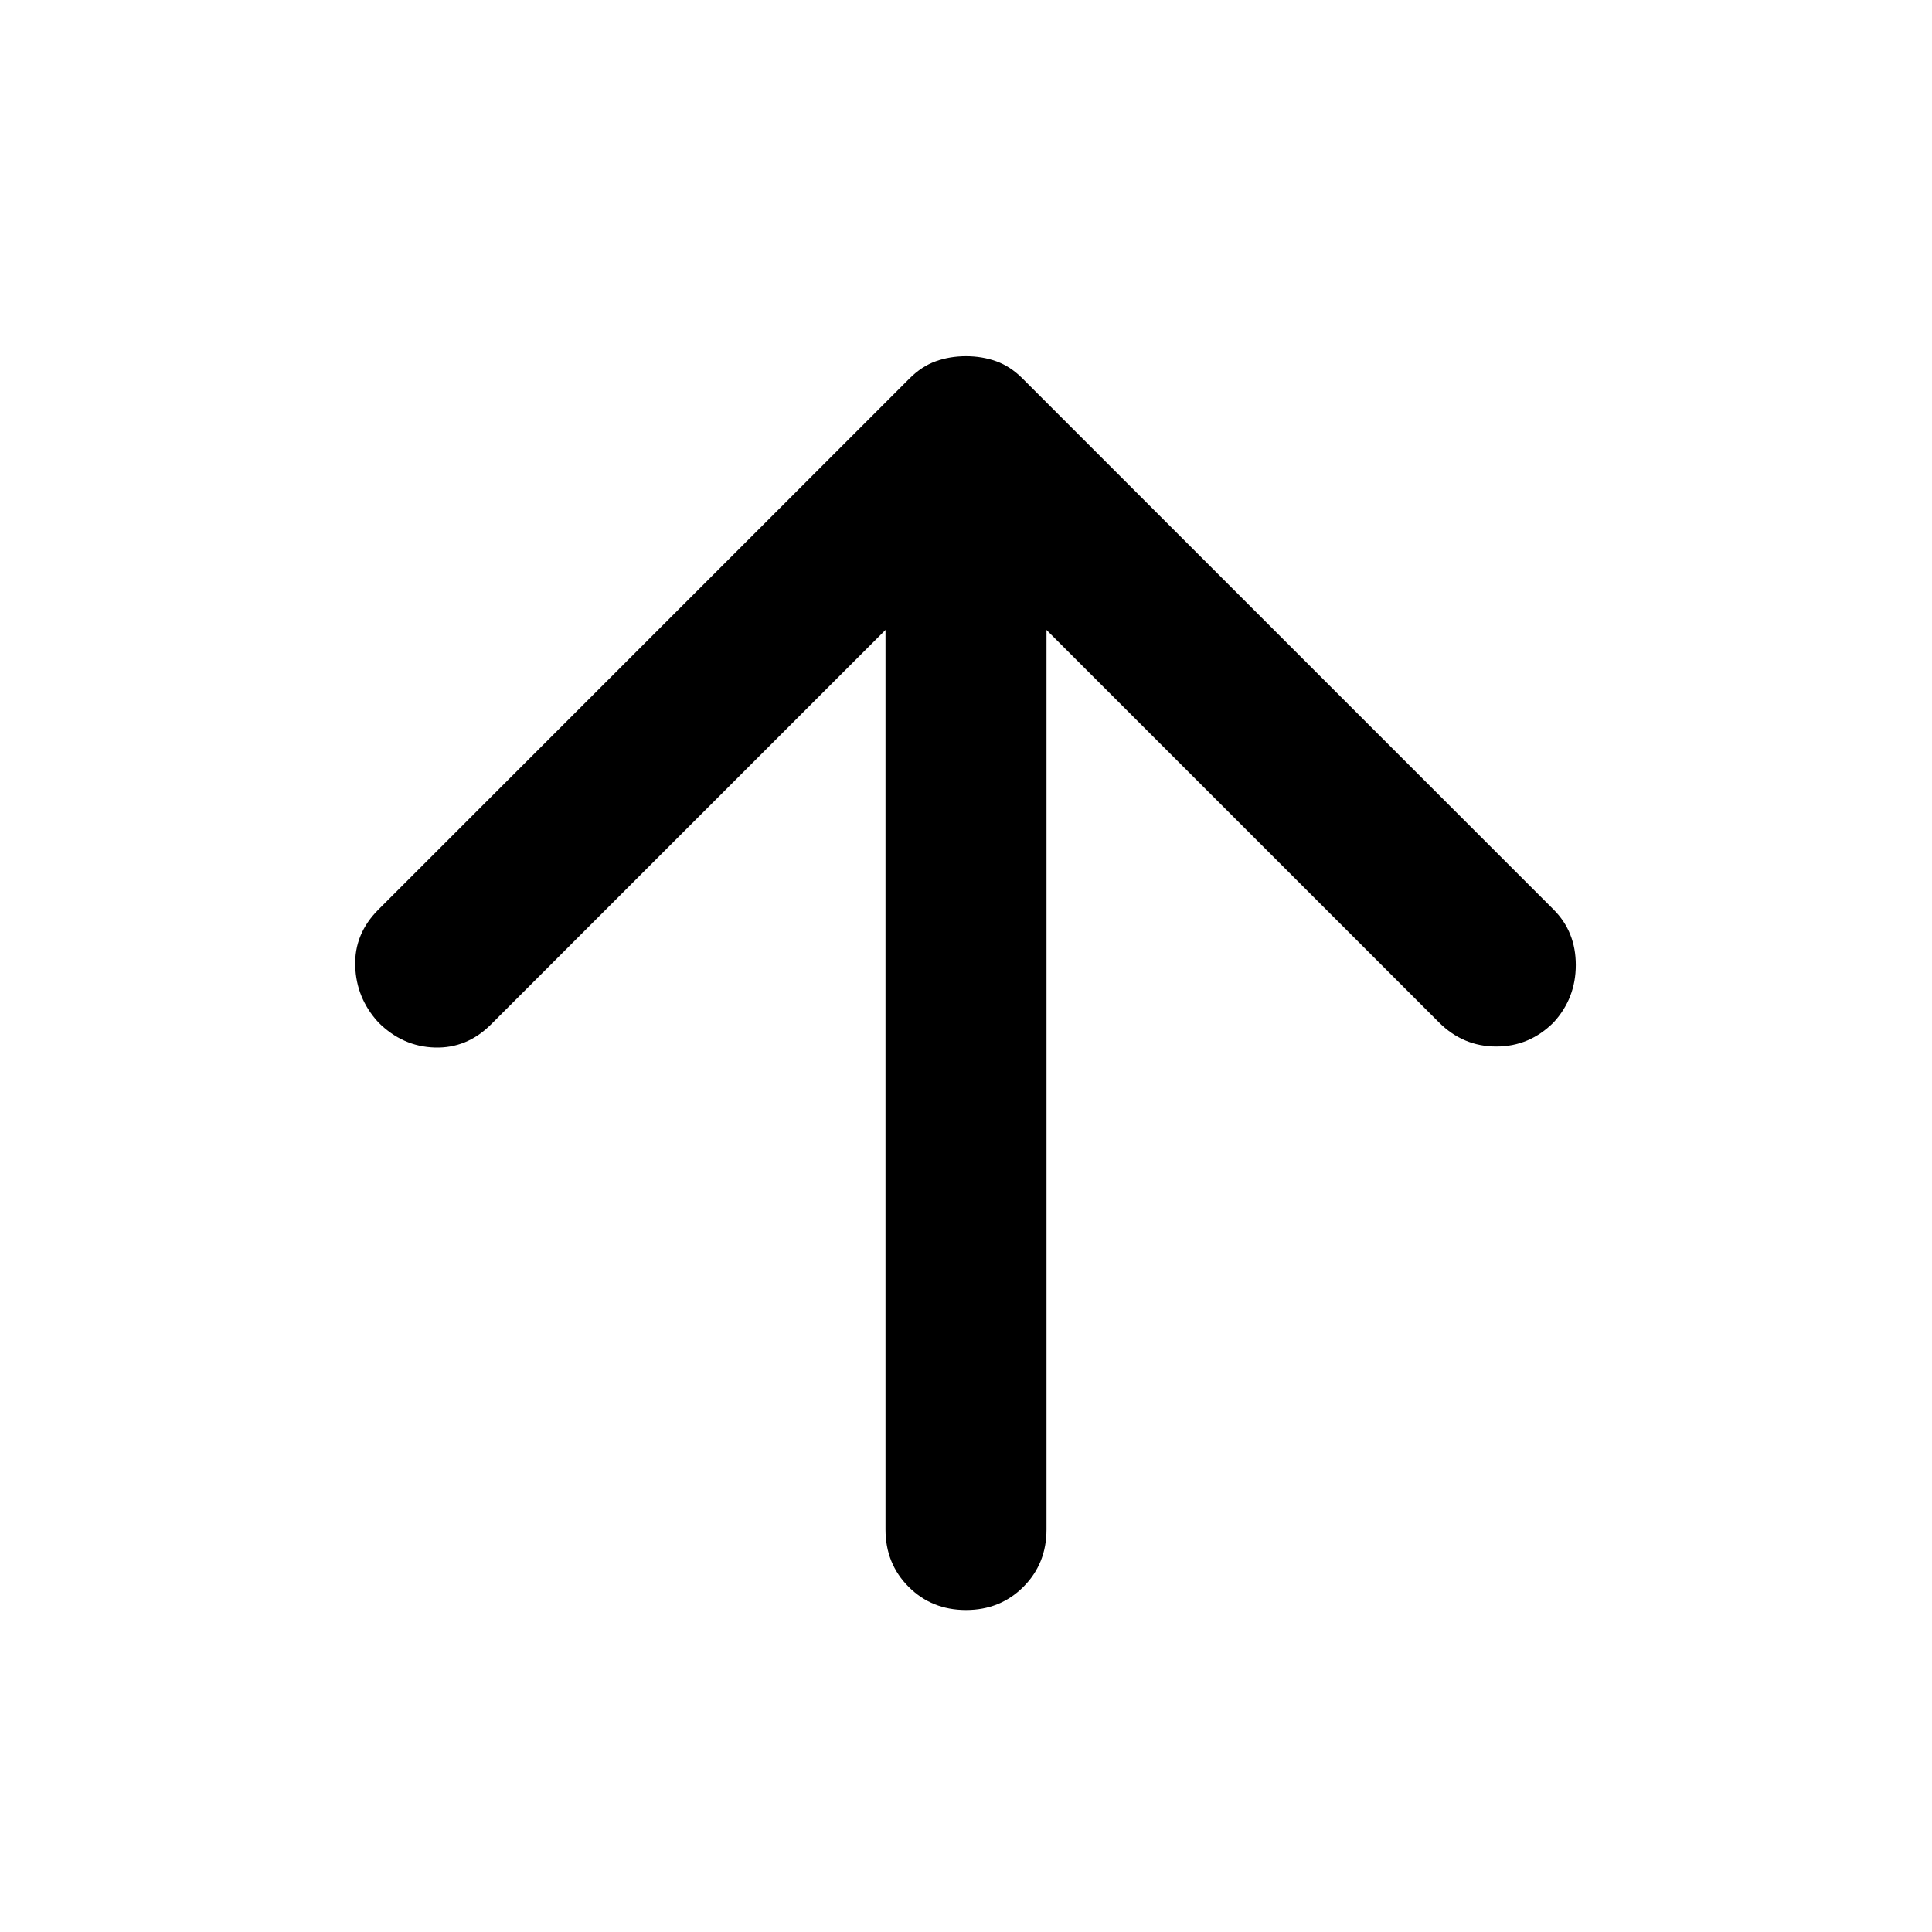
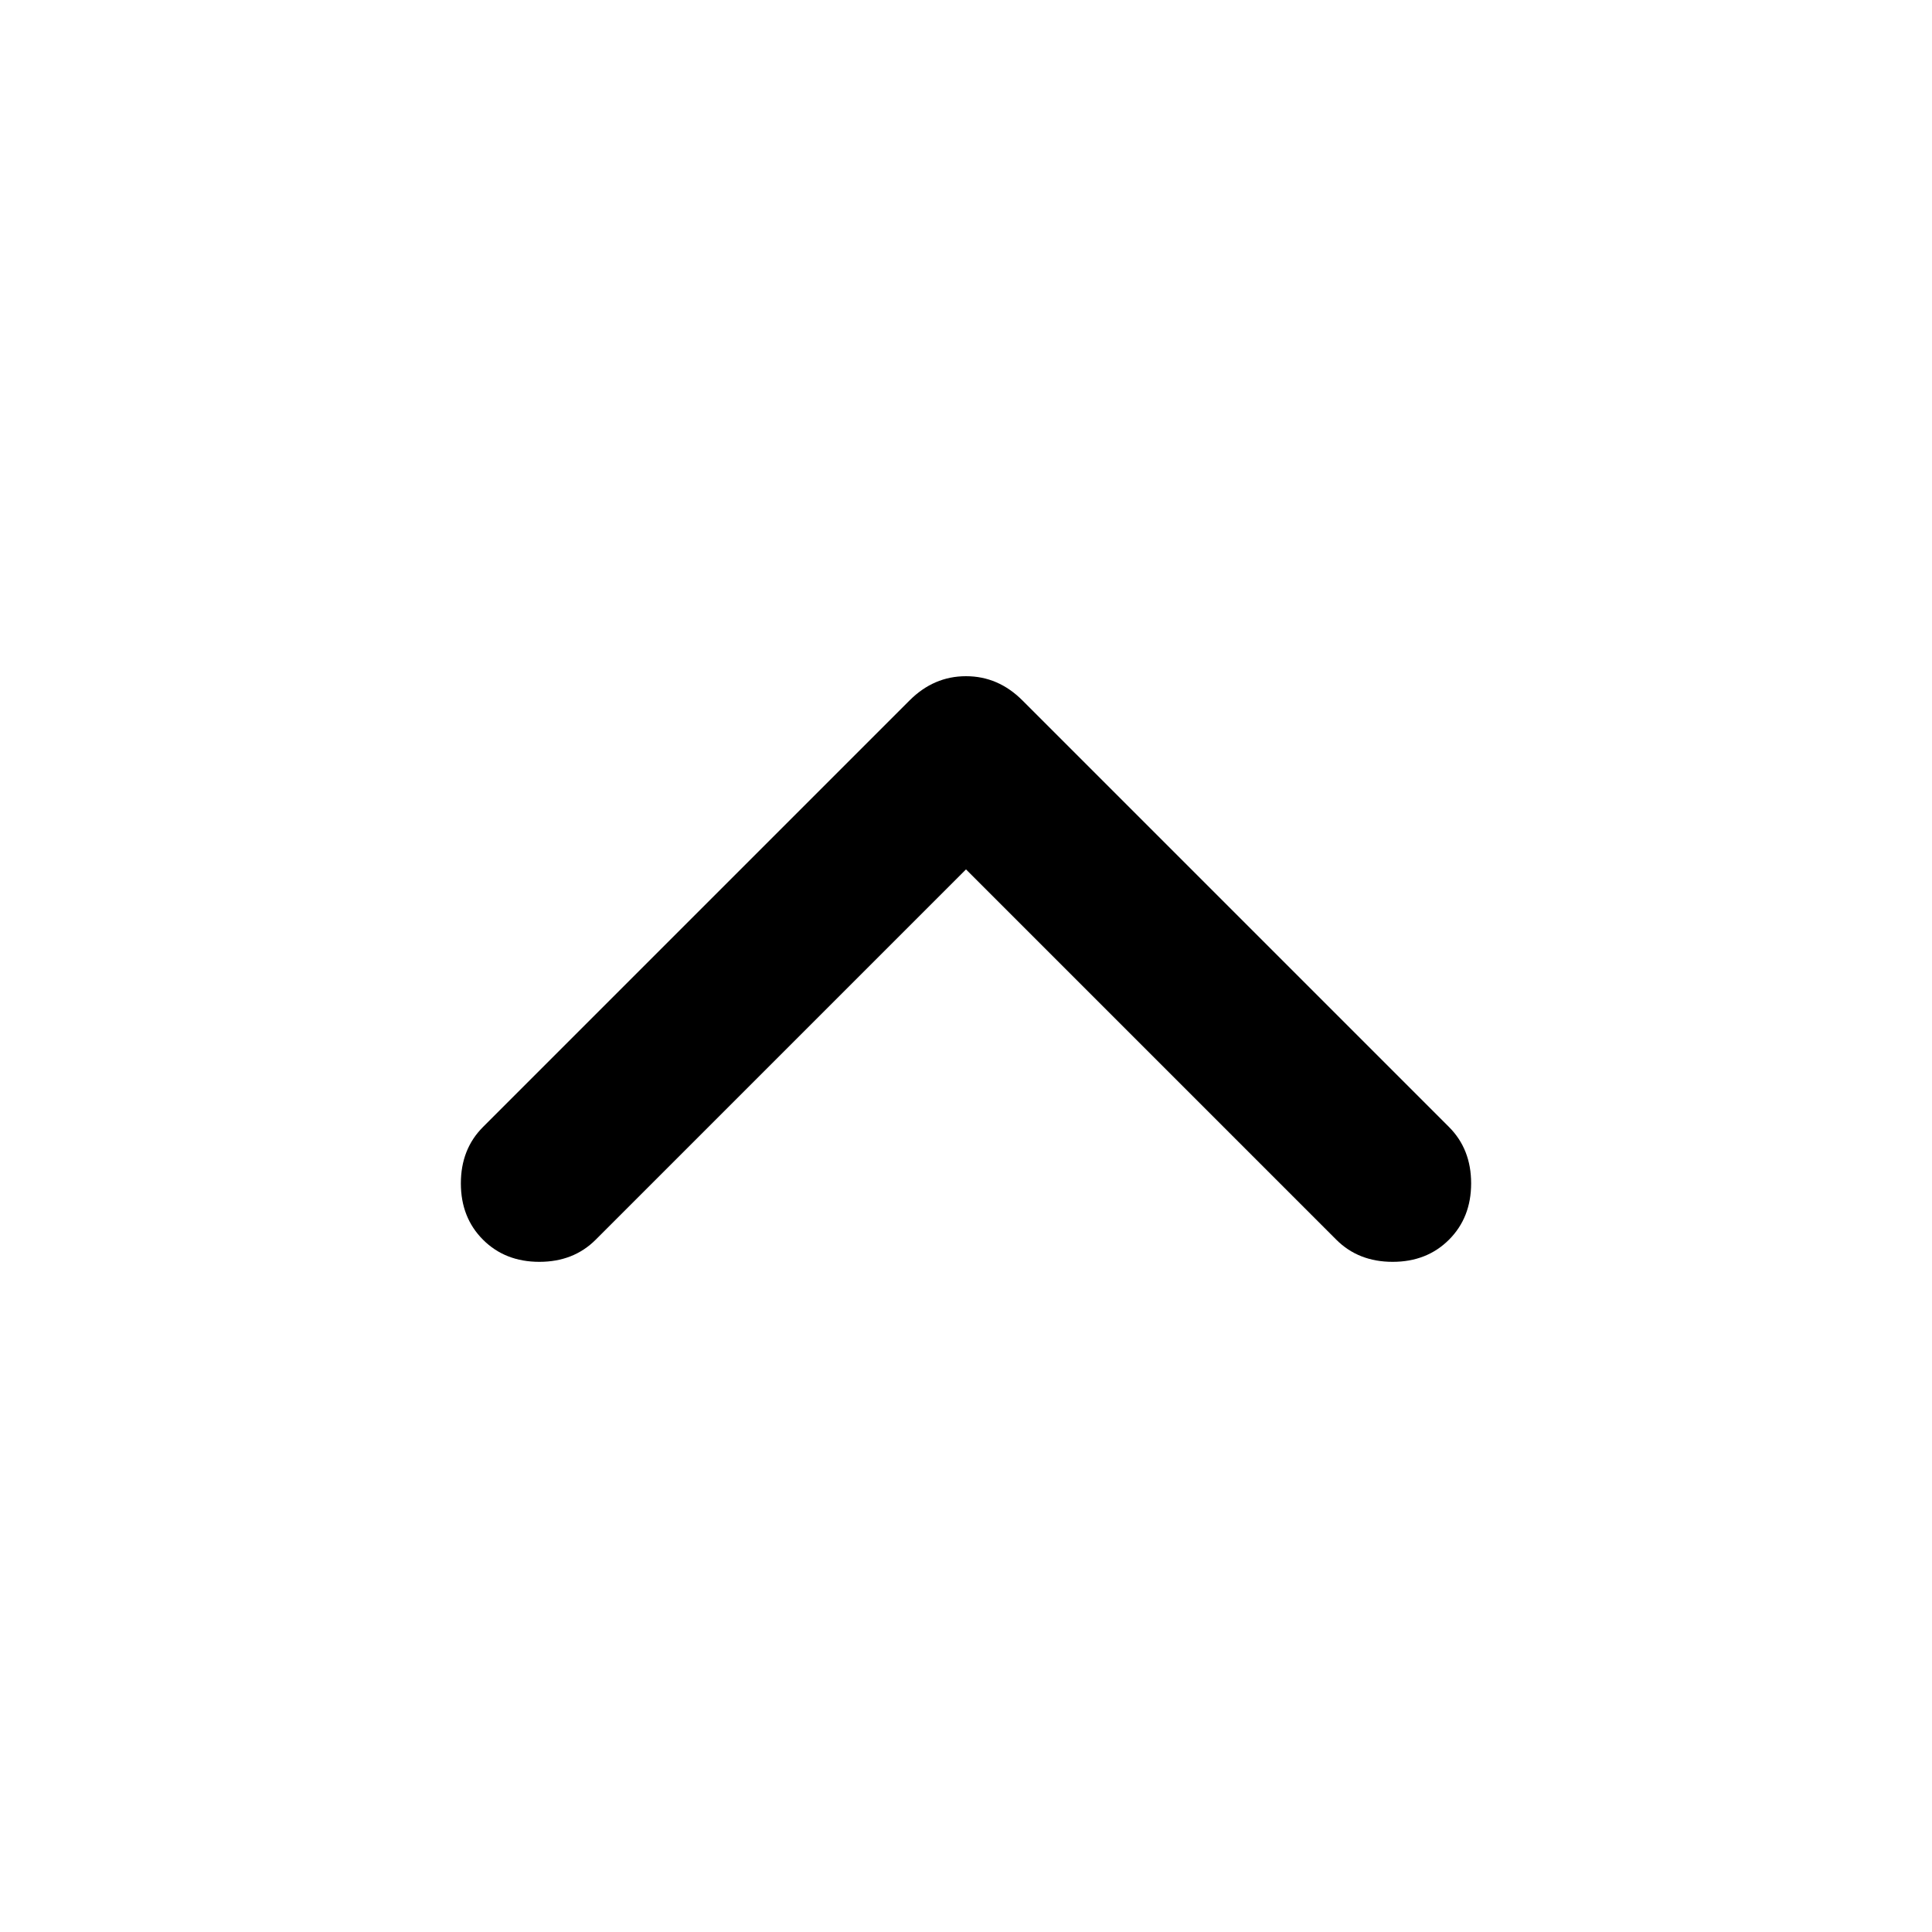
<svg xmlns="http://www.w3.org/2000/svg" height="24" viewBox="0 -960 960 960" width="24">
-   <path d="M440-647 244-451q-12 12-28 11.5T188-452q-11-12-11.5-28t11.5-28l264-264q6-6 13-8.5t15-2.5q8 0 15 2.5t13 8.5l264 264q11 11 11 27.5T772-452q-12 12-28.5 12T715-452L520-647v447q0 17-11.5 28.5T480-160q-17 0-28.5-11.5T440-200v-447Z" />
+   <path d="M480-528 296-344q-11 11-28 11t-28-11q-11-11-11-28t11-28l212-212q12-12 28-12t28 12l212 212q11 11 11 28t-11 28q-11 11-28 11t-28-11L480-528Z" />
</svg>
